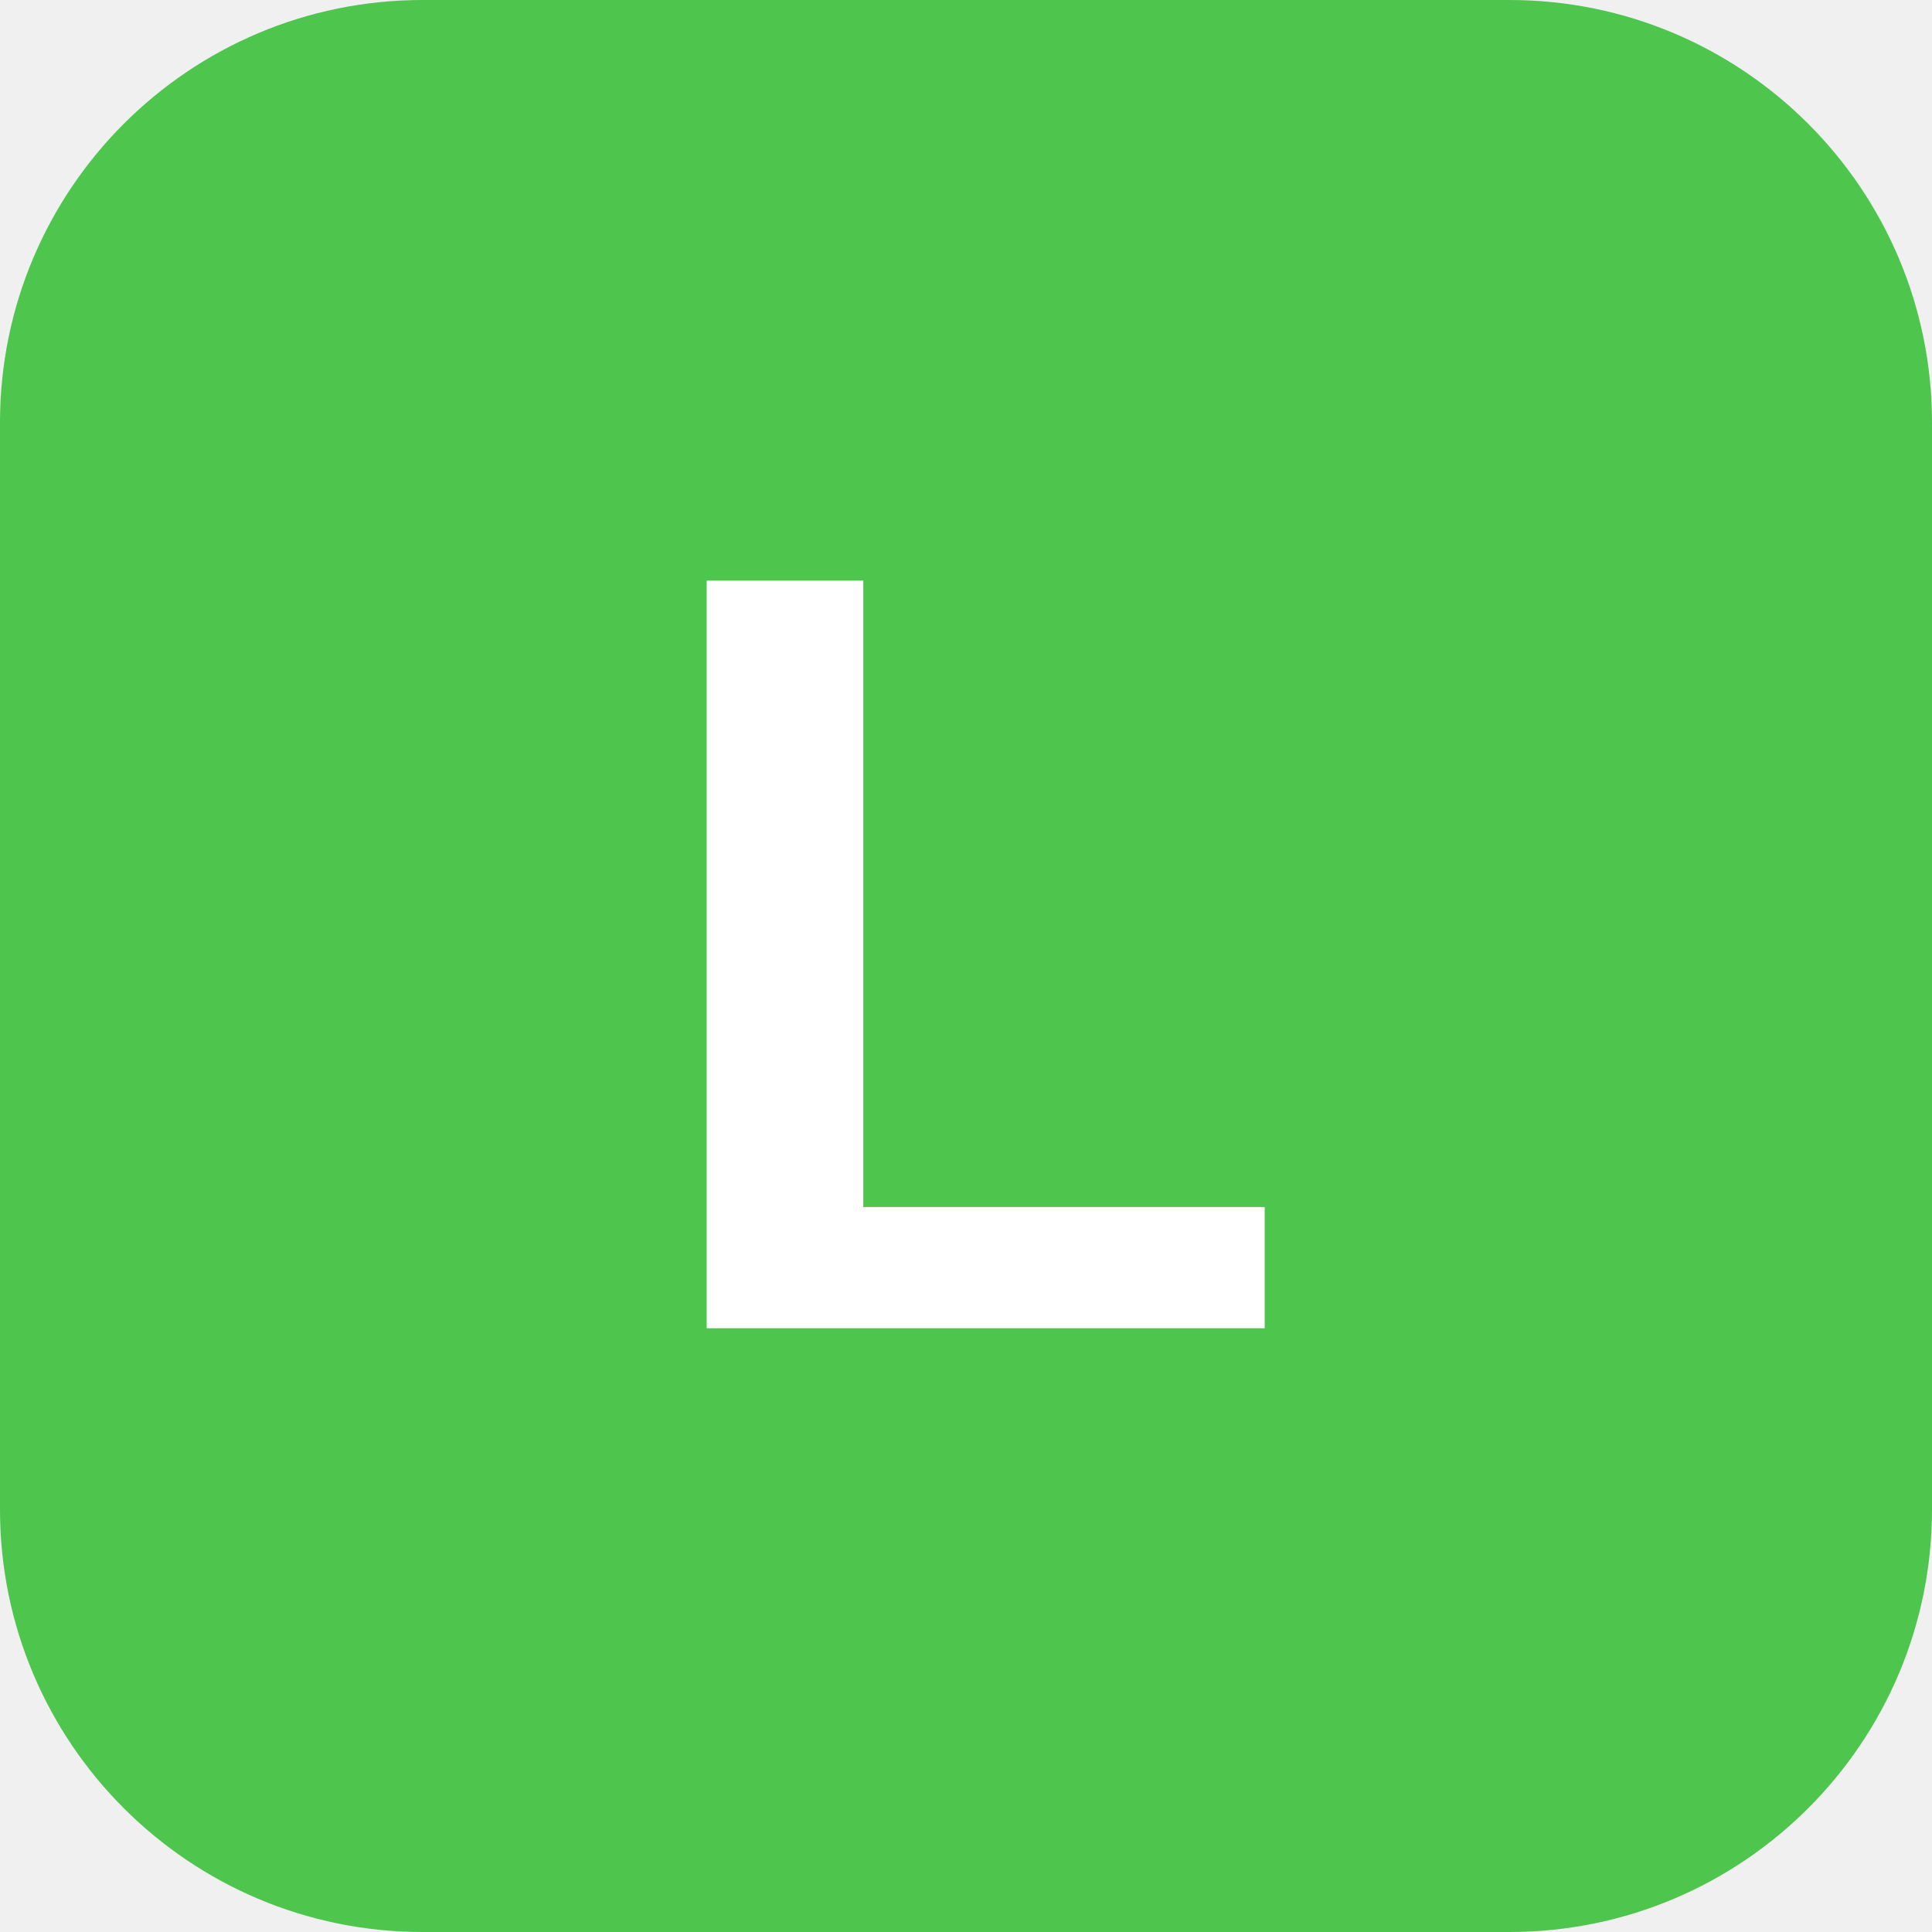
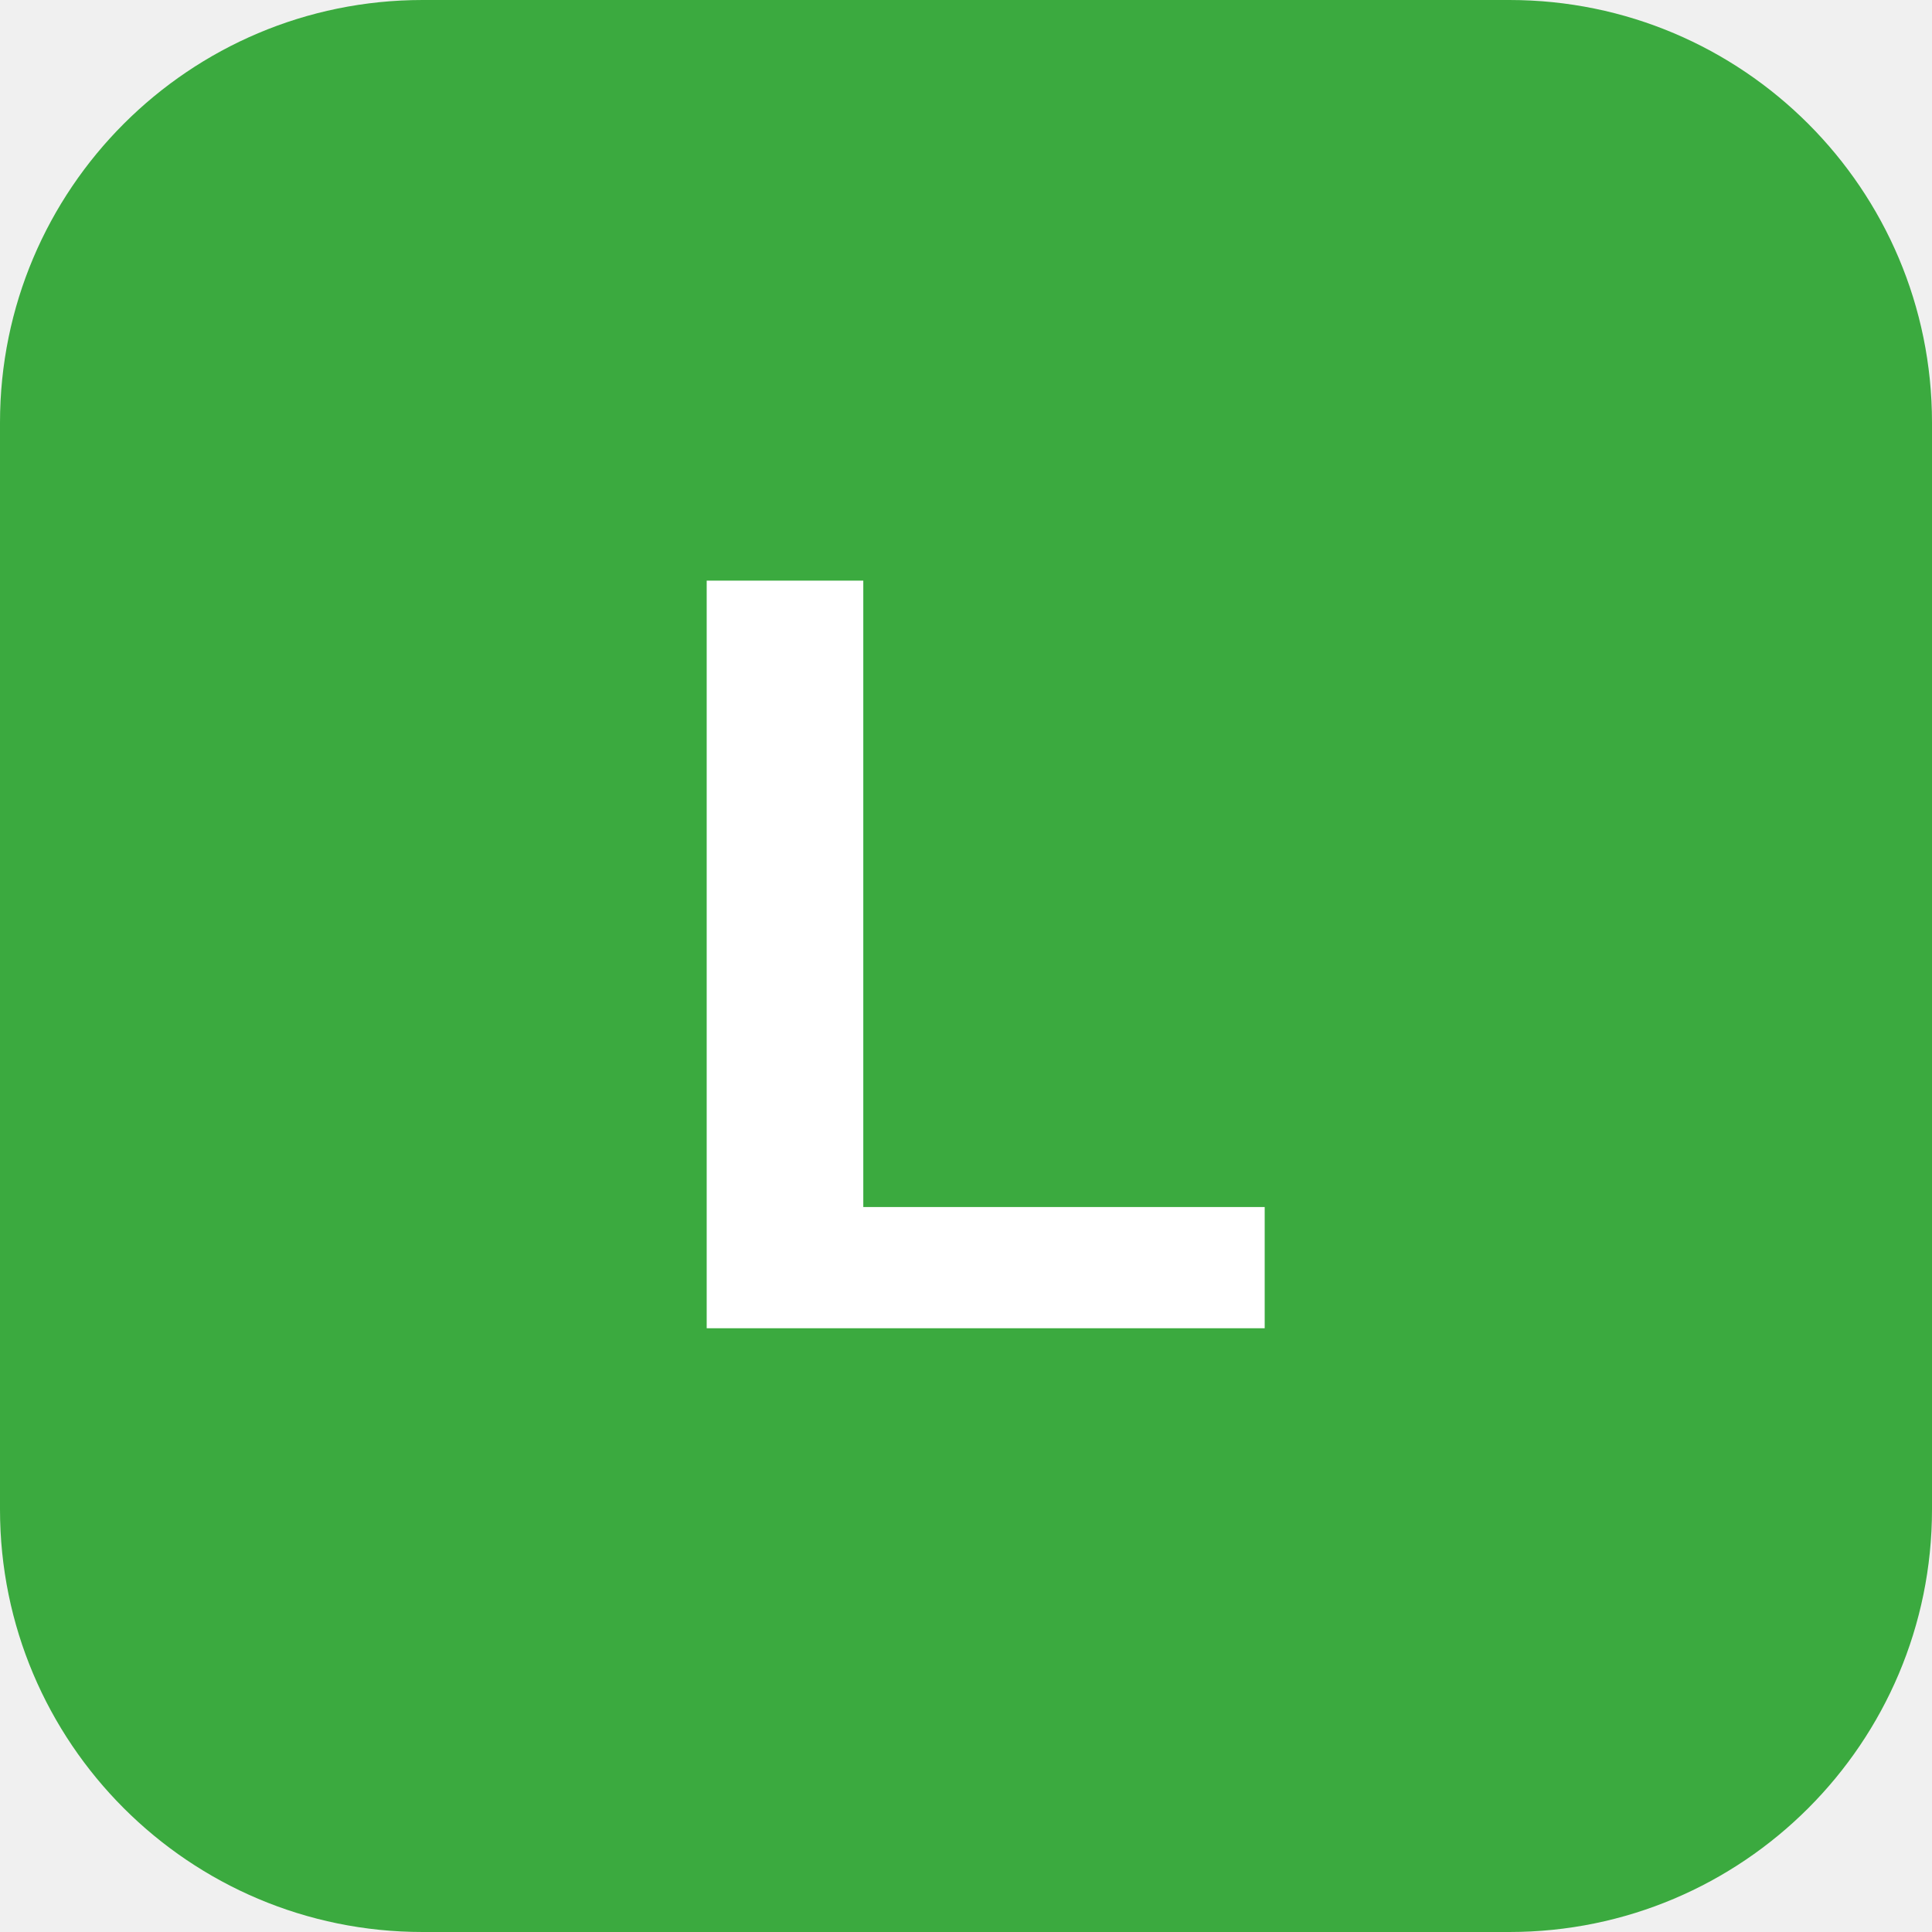
<svg xmlns="http://www.w3.org/2000/svg" viewBox="0 0 64 64">
-   <rect width="64" height="64" rx="14" fill="#4EC54D" />
+   <rect width="64" height="64" rx="14" fill="#3BAA3F" />
  <text x="32" y="44" font-family="Poppins, Arial, sans-serif" font-size="36" font-weight="800" text-anchor="middle" fill="#fff">L</text>
</svg>
